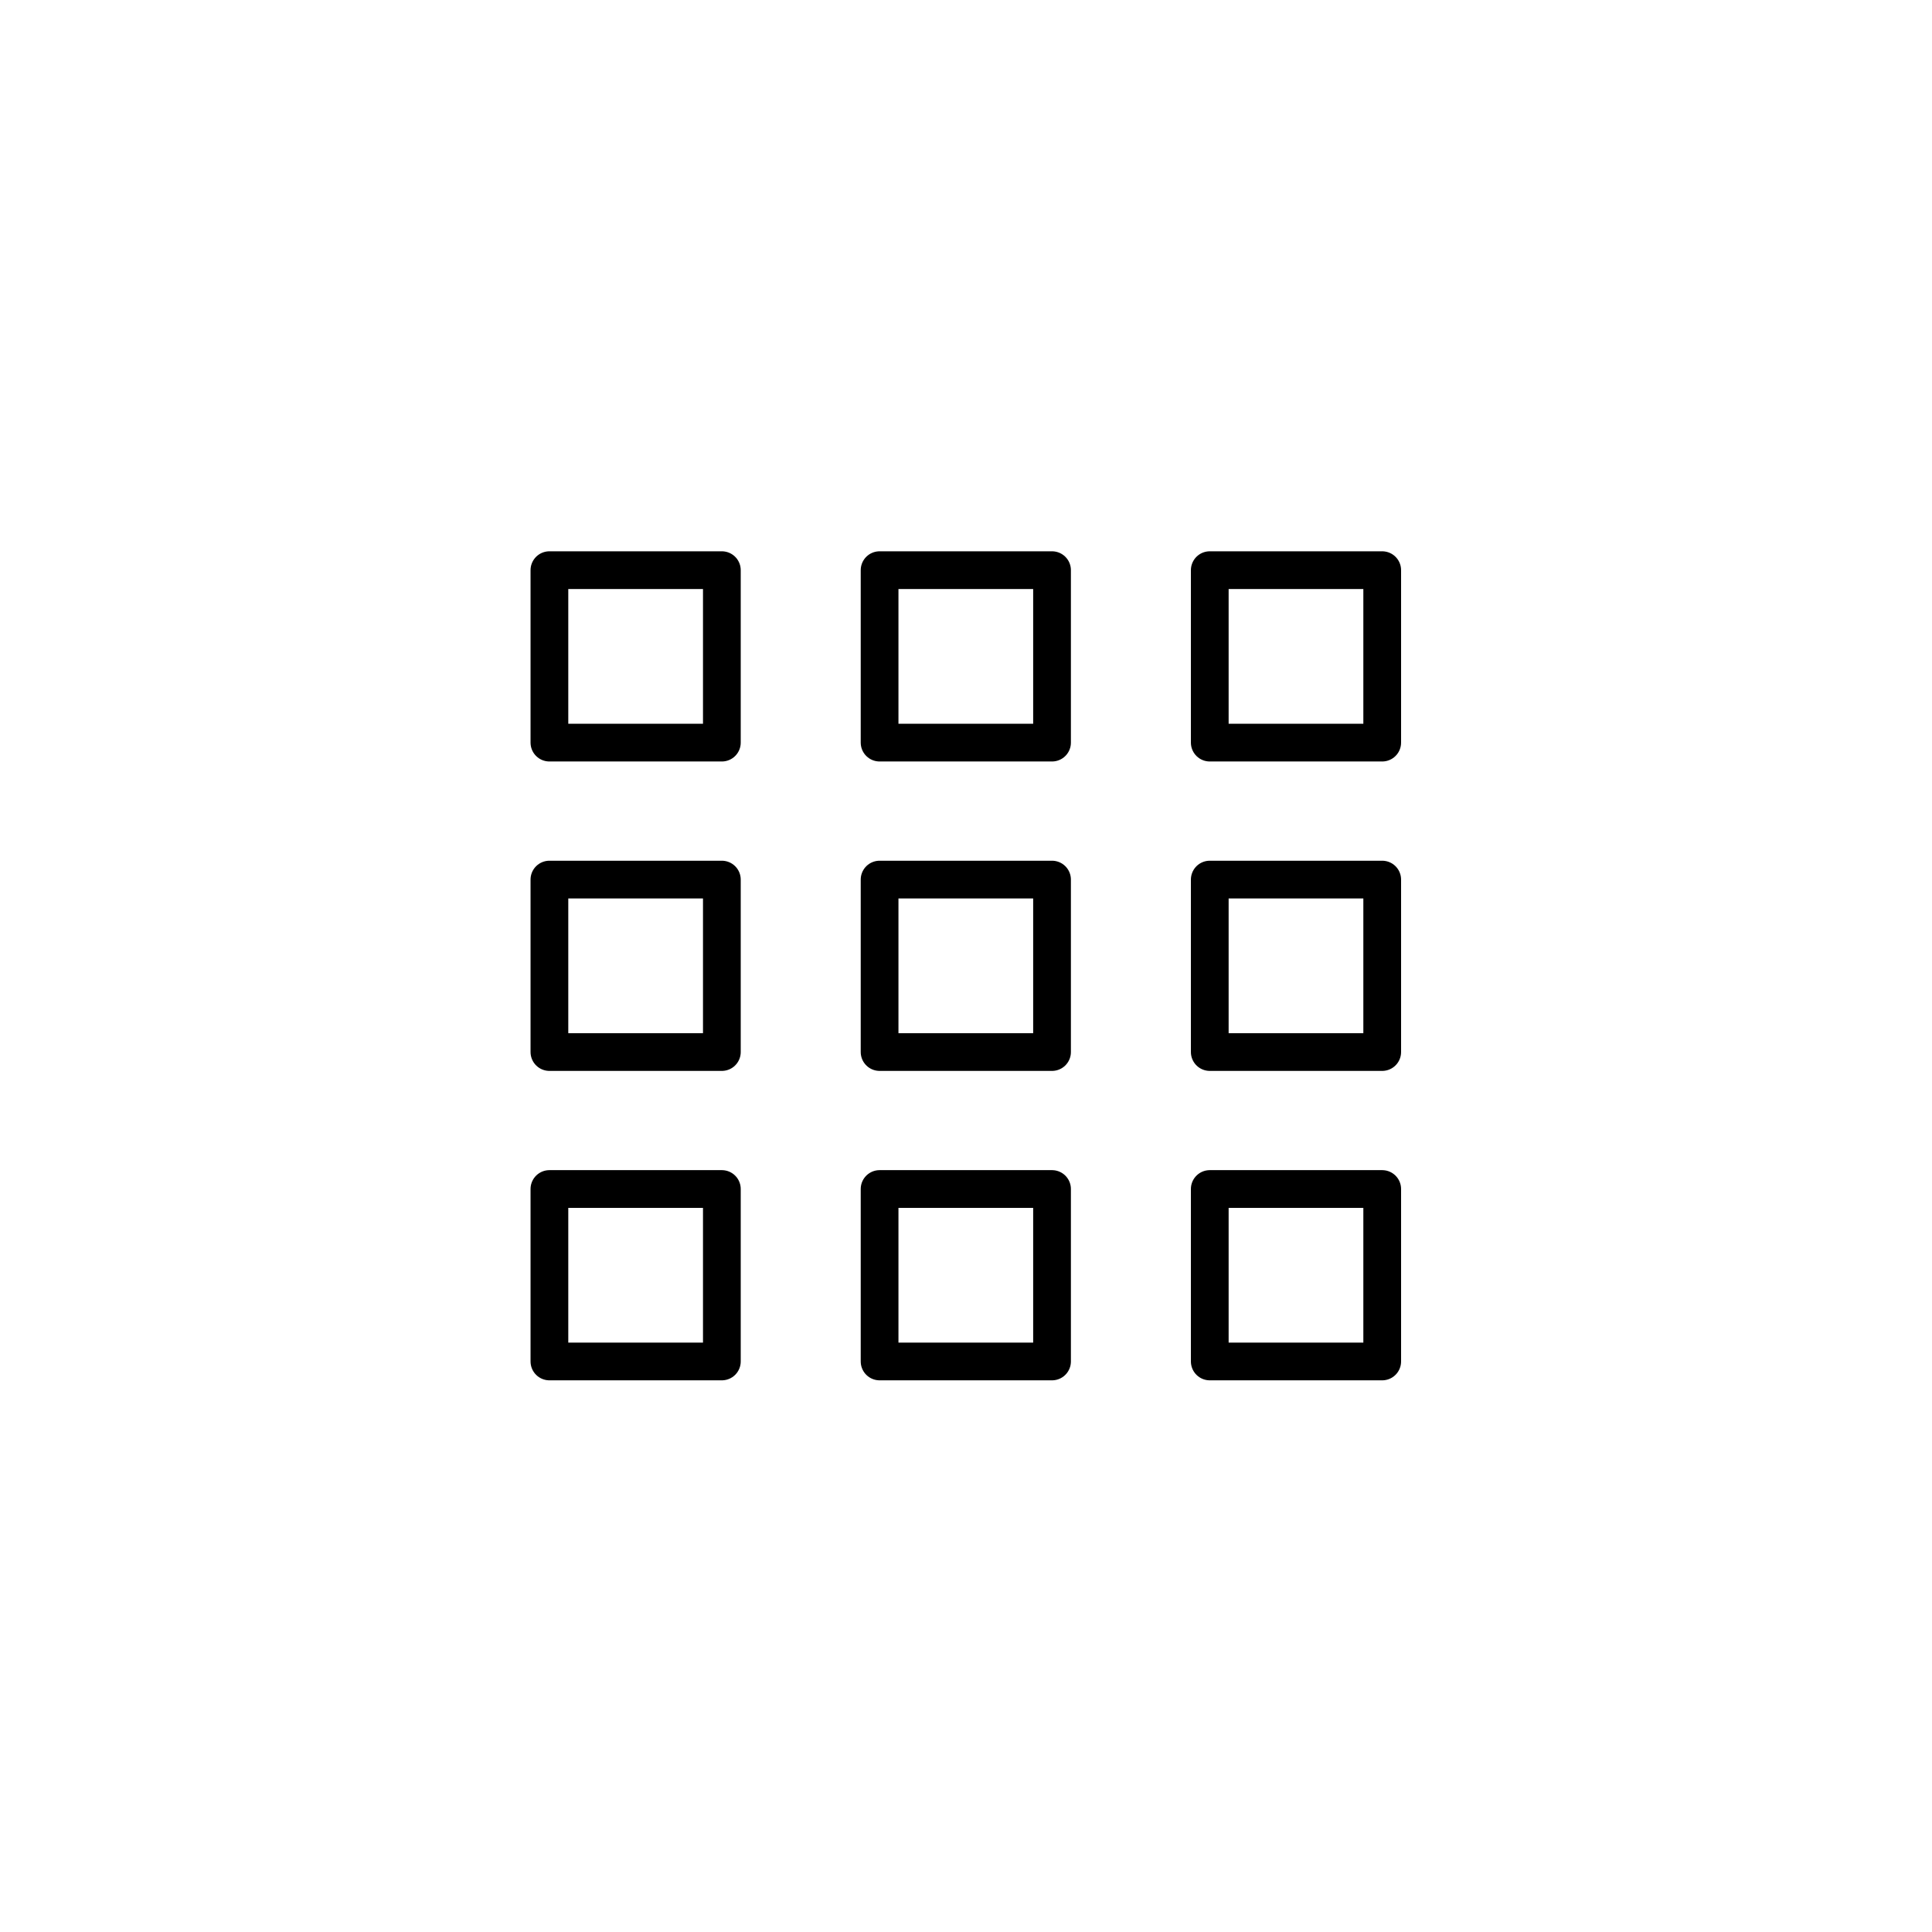
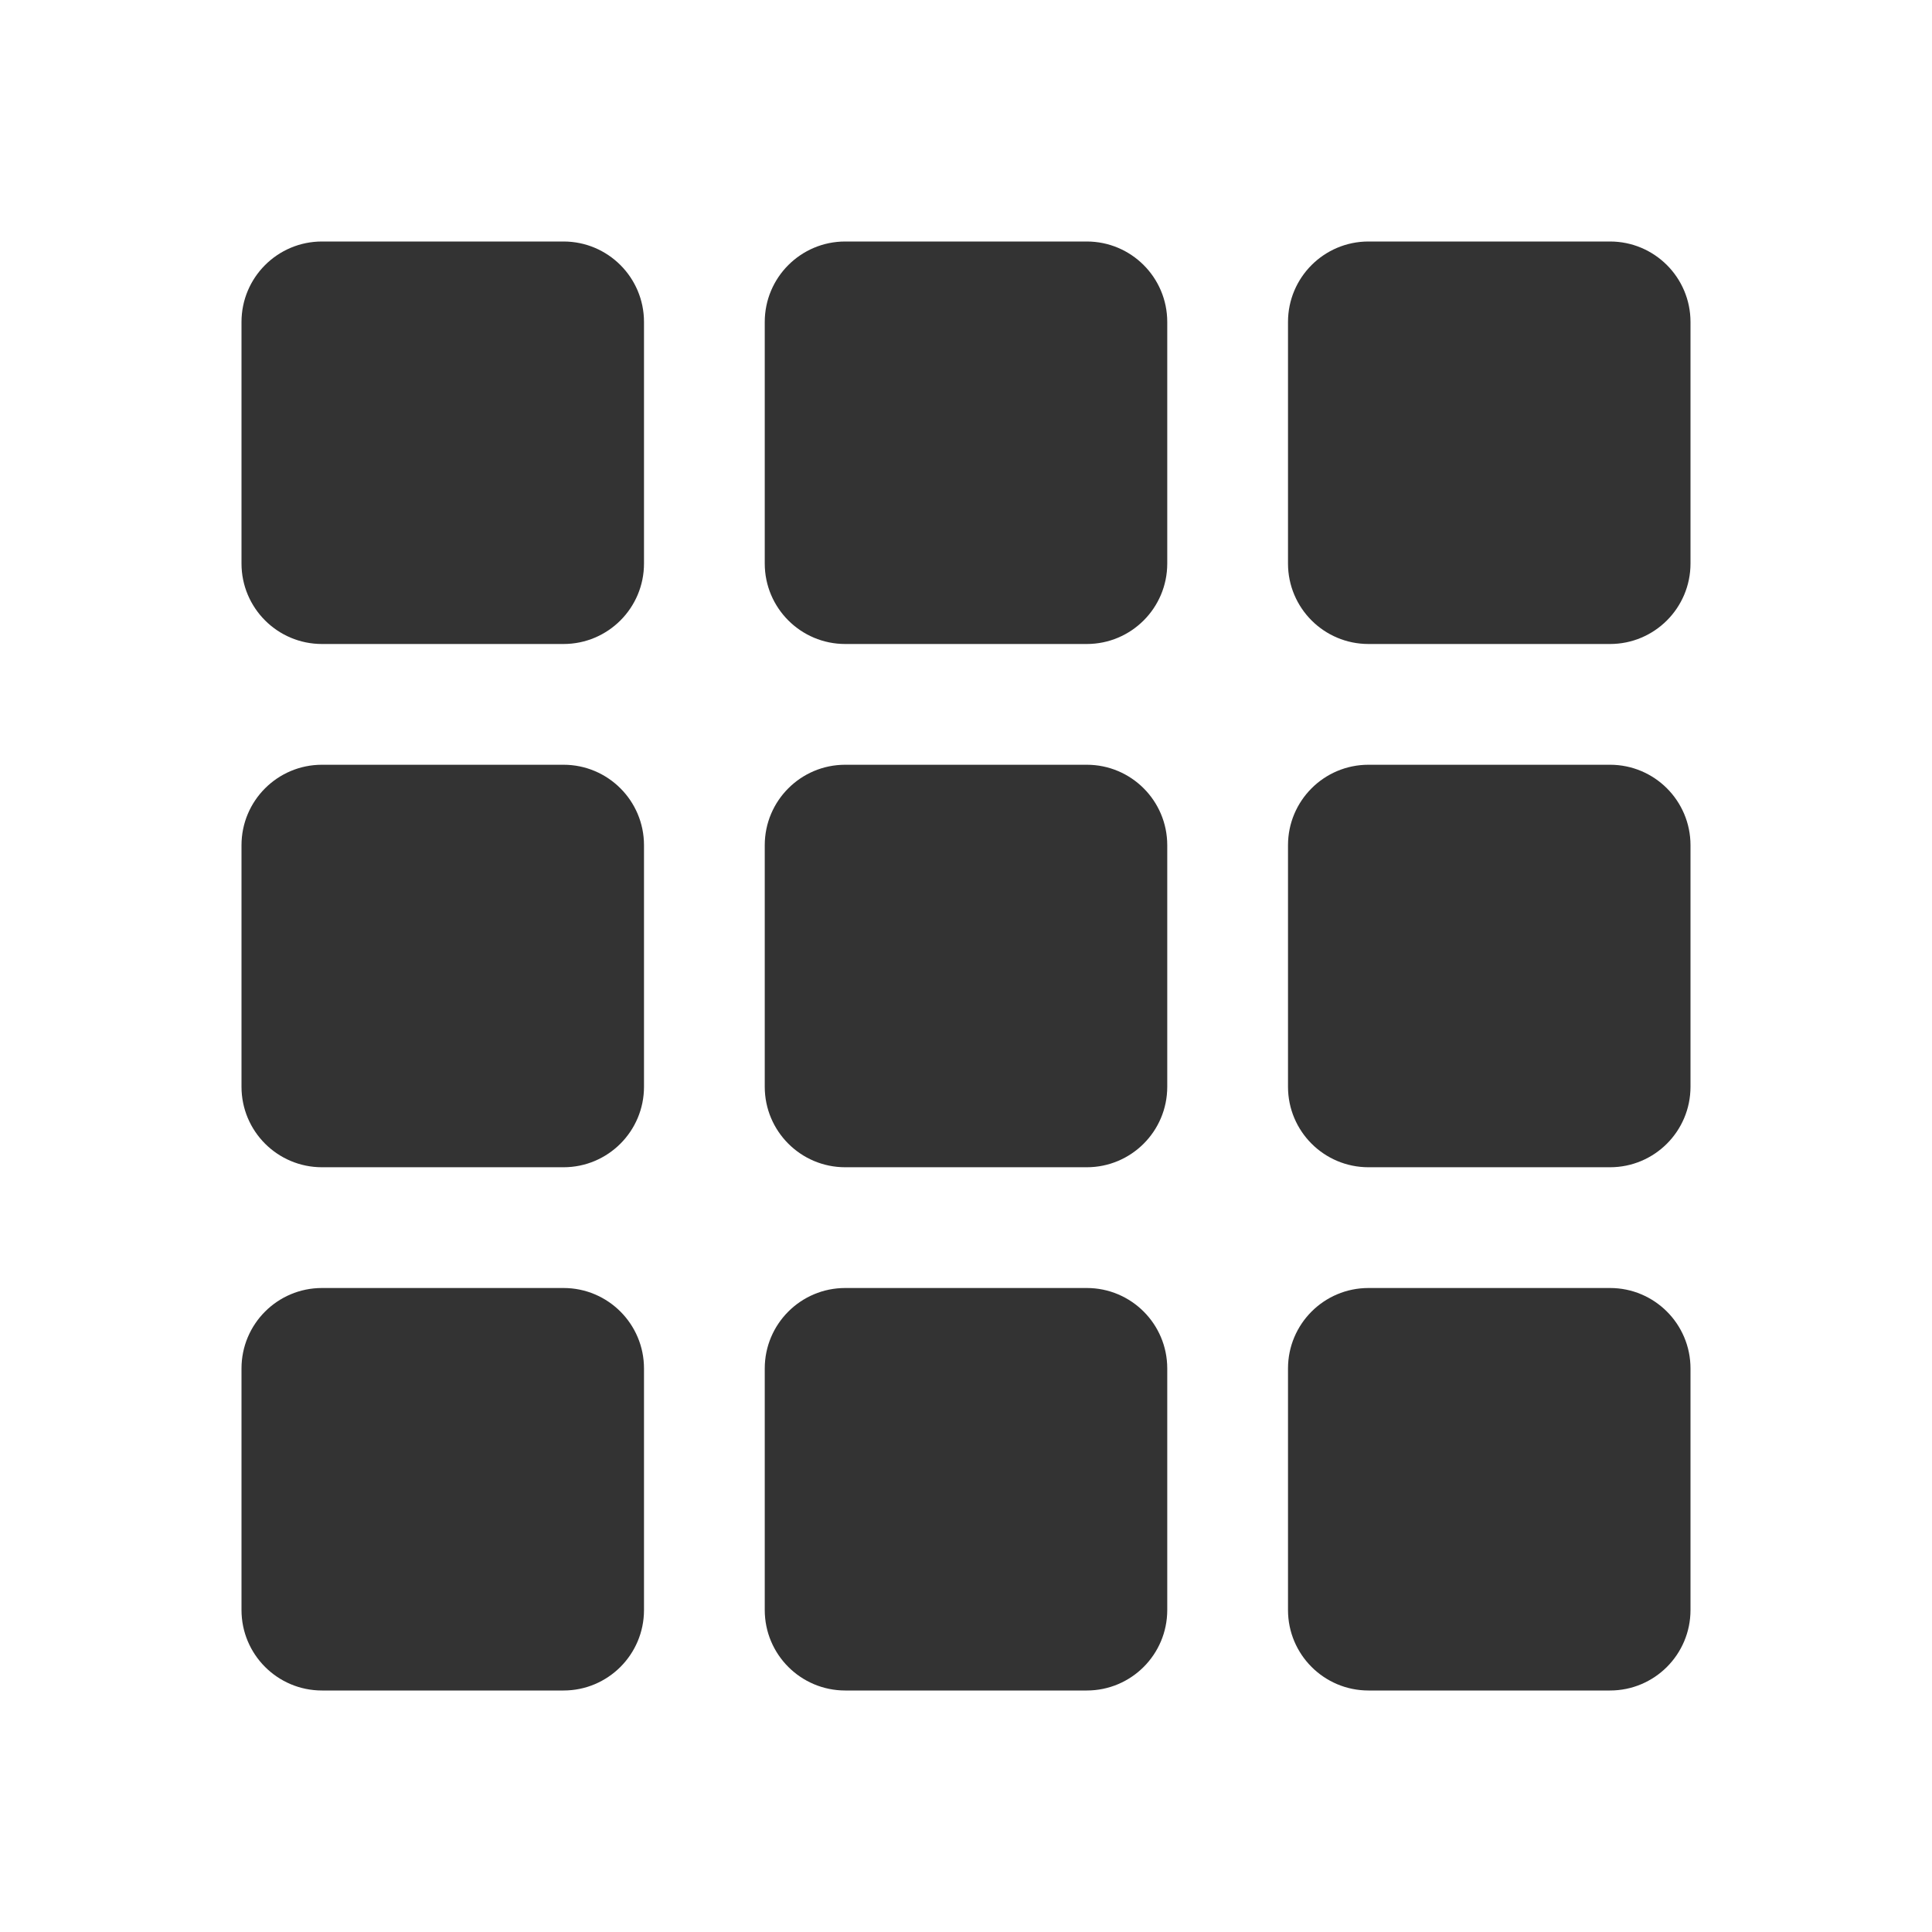
- <svg xmlns="http://www.w3.org/2000/svg" enable-background="new 0 0 512 512" height="512px" id="Layer_1" version="1.1" viewBox="0 0 512 512" width="512px" xml:space="preserve">
-   <g>
-     <rect fill="none" height="45.7" stroke="#000000" stroke-linecap="round" stroke-linejoin="round" stroke-miterlimit="10" stroke-width="10" width="45.7" x="145.6" y="151.1" />
-     <rect fill="none" height="45.7" stroke="#000000" stroke-linecap="round" stroke-linejoin="round" stroke-miterlimit="10" stroke-width="10" width="45.7" x="233.1" y="151.1" />
-     <rect fill="none" height="45.7" stroke="#000000" stroke-linecap="round" stroke-linejoin="round" stroke-miterlimit="10" stroke-width="10" width="45.7" x="320.6" y="151.1" />
-     <rect fill="none" height="45.7" stroke="#000000" stroke-linecap="round" stroke-linejoin="round" stroke-miterlimit="10" stroke-width="10" width="45.7" x="145.6" y="233.1" />
-     <rect fill="none" height="45.7" stroke="#000000" stroke-linecap="round" stroke-linejoin="round" stroke-miterlimit="10" stroke-width="10" width="45.7" x="233.1" y="233.1" />
-     <rect fill="none" height="45.7" stroke="#000000" stroke-linecap="round" stroke-linejoin="round" stroke-miterlimit="10" stroke-width="10" width="45.7" x="320.6" y="233.1" />
-     <rect fill="none" height="45.7" stroke="#000000" stroke-linecap="round" stroke-linejoin="round" stroke-miterlimit="10" stroke-width="10" width="45.7" x="145.6" y="315.1" />
-     <rect fill="none" height="45.7" stroke="#000000" stroke-linecap="round" stroke-linejoin="round" stroke-miterlimit="10" stroke-width="10" width="45.7" x="233.1" y="315.1" />
-     <rect fill="none" height="45.7" stroke="#000000" stroke-linecap="round" stroke-linejoin="round" stroke-miterlimit="10" stroke-width="10" width="45.7" x="320.6" y="315.1" />
-   </g>
+ <svg xmlns="http://www.w3.org/2000/svg" width="48" height="48" viewBox="0 0 48 48" fill="none">
+   <path d="M6 8C6 6.895 6.895 6 8 6H14C15.105 6 16 6.895 16 8V14C16 15.105 15.105 16 14 16H8C6.895 16 6 15.105 6 14V8Z" fill="#333333" />
+   <path d="M6 21C6 19.895 6.895 19 8 19H14C15.105 19 16 19.895 16 21V27C16 28.105 15.105 29 14 29H8C6.895 29 6 28.105 6 27V21Z" fill="#333333" />
+   <path d="M6 34C6 32.895 6.895 32 8 32H14C15.105 32 16 32.895 16 34V40C16 41.105 15.105 42 14 42H8C6.895 42 6 41.105 6 40V34Z" fill="#333333" />
+   <path d="M19 8C19 6.895 19.895 6 21 6H27C28.105 6 29 6.895 29 8V14C29 15.105 28.105 16 27 16H21C19.895 16 19 15.105 19 14V8Z" fill="#333333" />
+   <path d="M19 21C19 19.895 19.895 19 21 19H27C28.105 19 29 19.895 29 21V27C29 28.105 28.105 29 27 29H21C19.895 29 19 28.105 19 27V21Z" fill="#333333" />
+   <path d="M19 34C19 32.895 19.895 32 21 32H27C28.105 32 29 32.895 29 34V40C29 41.105 28.105 42 27 42H21C19.895 42 19 41.105 19 40V34Z" fill="#333333" />
+   <path d="M32 8C32 6.895 32.895 6 34 6H40C41.105 6 42 6.895 42 8V14C42 15.105 41.105 16 40 16H34C32.895 16 32 15.105 32 14V8Z" fill="#333333" />
+   <path d="M32 21C32 19.895 32.895 19 34 19H40C41.105 19 42 19.895 42 21V27C42 28.105 41.105 29 40 29H34C32.895 29 32 28.105 32 27V21Z" fill="#333333" />
+   <path d="M32 34C32 32.895 32.895 32 34 32H40C41.105 32 42 32.895 42 34V40C42 41.105 41.105 42 40 42H34C32.895 42 32 41.105 32 40V34Z" fill="#333333" />
</svg>
